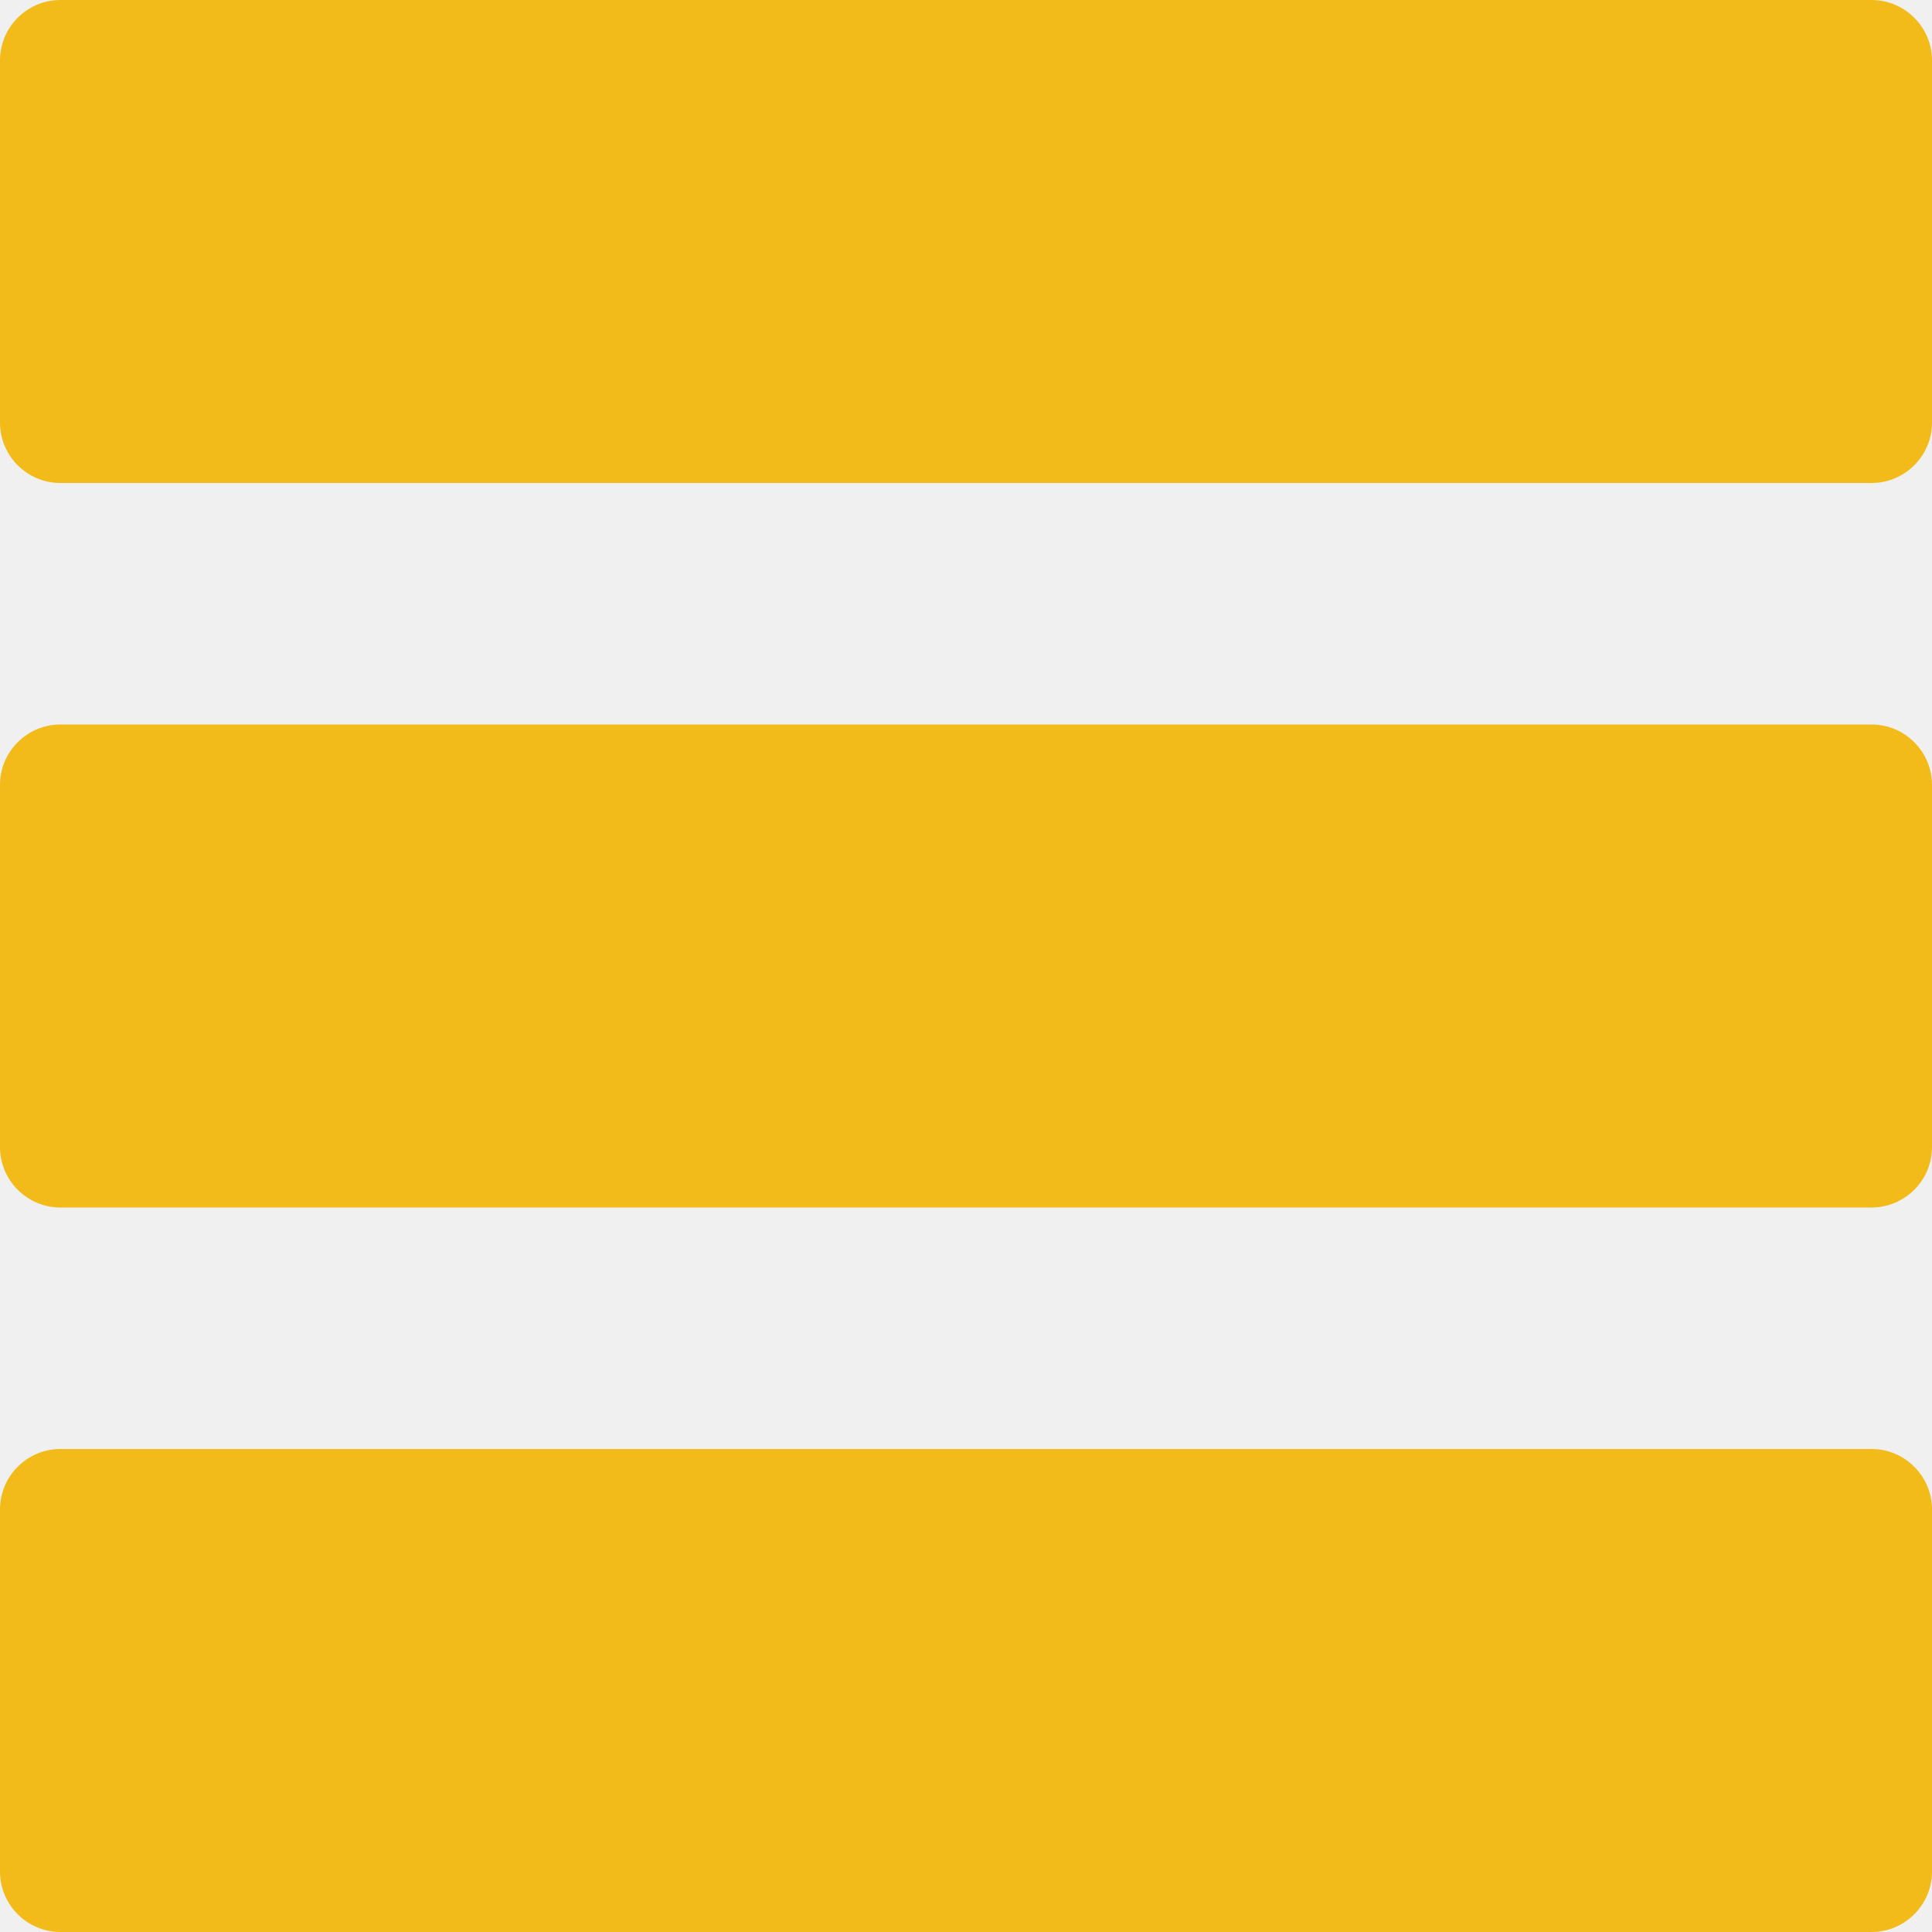
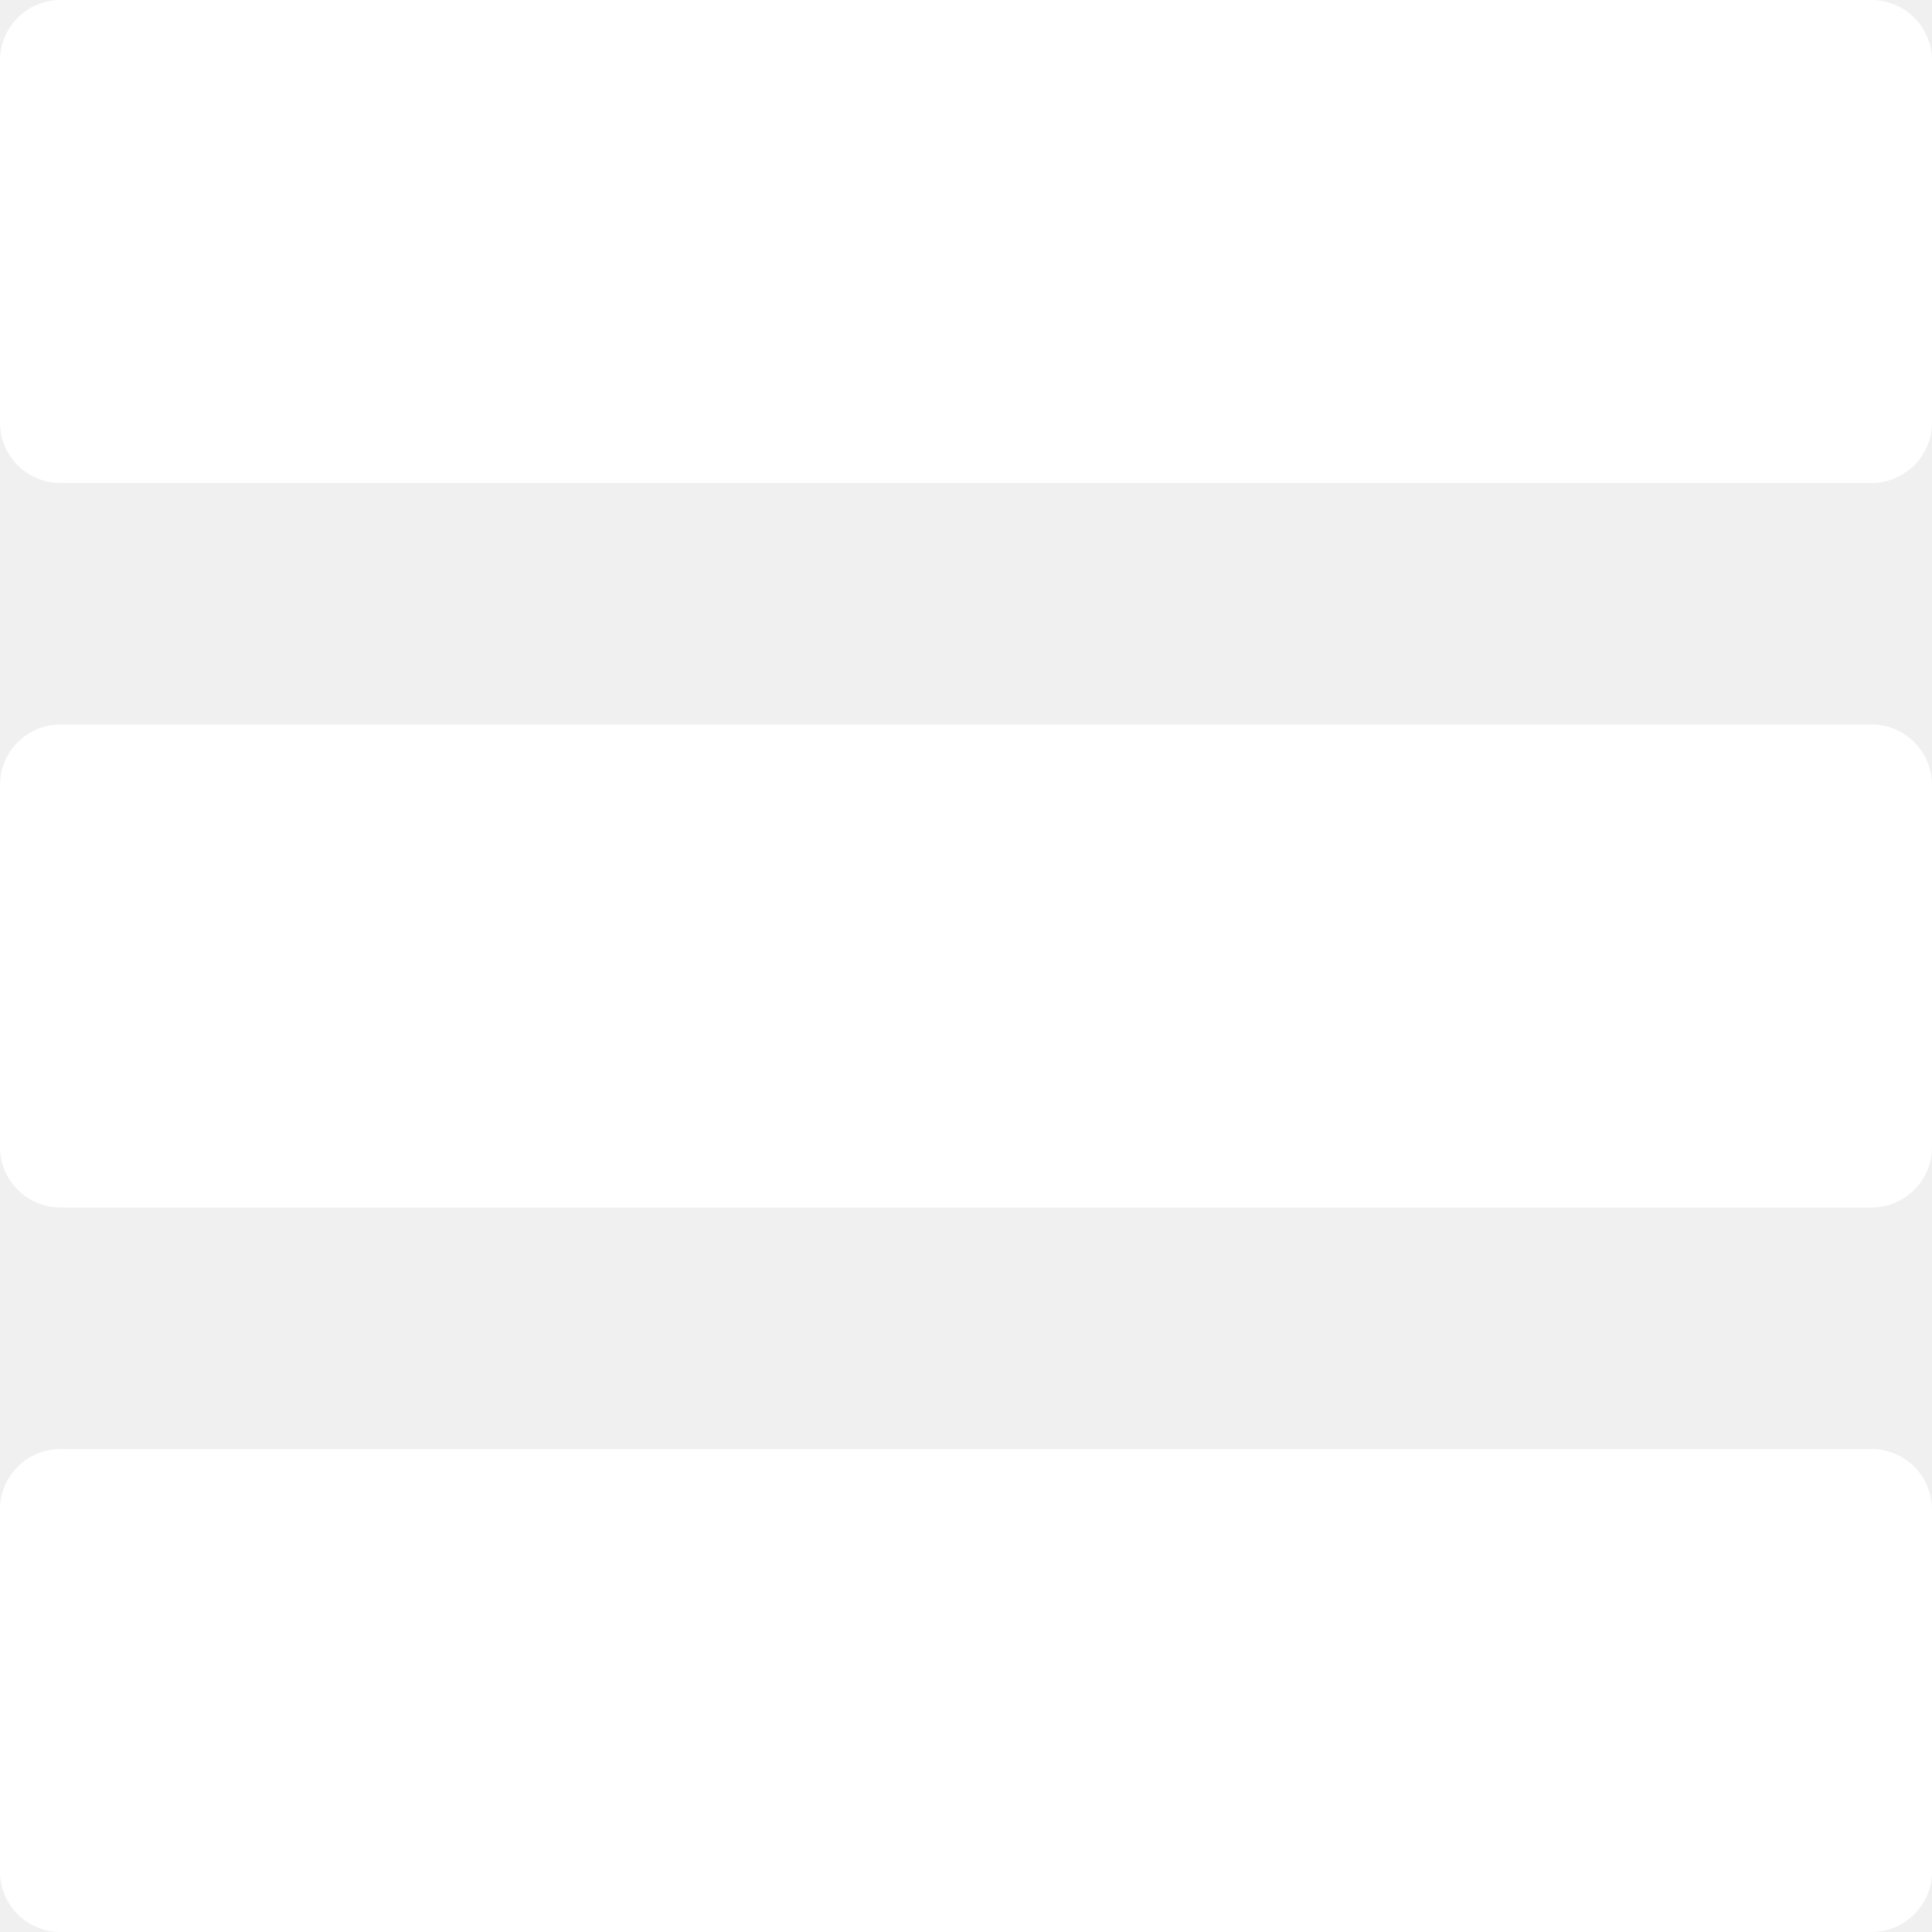
<svg xmlns="http://www.w3.org/2000/svg" version="1.1" id="Layer_1" x="0px" y="0px" width="24px" height="24px" viewBox="0 0 24 24" enable-background="new 0 0 24 24" xml:space="preserve">
-   <path fill="#F2BB1A" d="M24,23.25c0,0.413-0.338,0.75-0.75,0.75H0.75C0.337,24,0,23.663,0,23.25v-4.5C0,18.337,0.337,18,0.75,18  h22.5c0.412,0,0.75,0.337,0.75,0.75V23.25z M24,9.75C24,9.337,23.662,9,23.25,9H0.75C0.337,9,0,9.337,0,9.75v4.5  C0,14.663,0.337,15,0.75,15h22.5c0.412,0,0.75-0.337,0.75-0.75V9.75z M24,0.75C24,0.337,23.662,0,23.25,0H0.75  C0.337,0,0,0.337,0,0.75v4.5C0,5.663,0.337,6,0.75,6h22.5C23.662,6,24,5.663,24,5.25V0.75z" />
+   <path fill="#FFFFFF" d="M24,23.25c0,0.413-0.338,0.75-0.75,0.75H0.75C0.337,24,0,23.663,0,23.25v-4.5C0,18.337,0.337,18,0.75,18  h22.5c0.412,0,0.75,0.337,0.75,0.75V23.25z M24,9.75C24,9.337,23.662,9,23.25,9H0.75C0.337,9,0,9.337,0,9.75v4.5  C0,14.663,0.337,15,0.75,15h22.5c0.412,0,0.75-0.337,0.75-0.75V9.75z M24,0.75C24,0.337,23.662,0,23.25,0H0.75  C0.337,0,0,0.337,0,0.75v4.5C0,5.663,0.337,6,0.75,6h22.5C23.662,6,24,5.663,24,5.25V0.75z" />
</svg>
